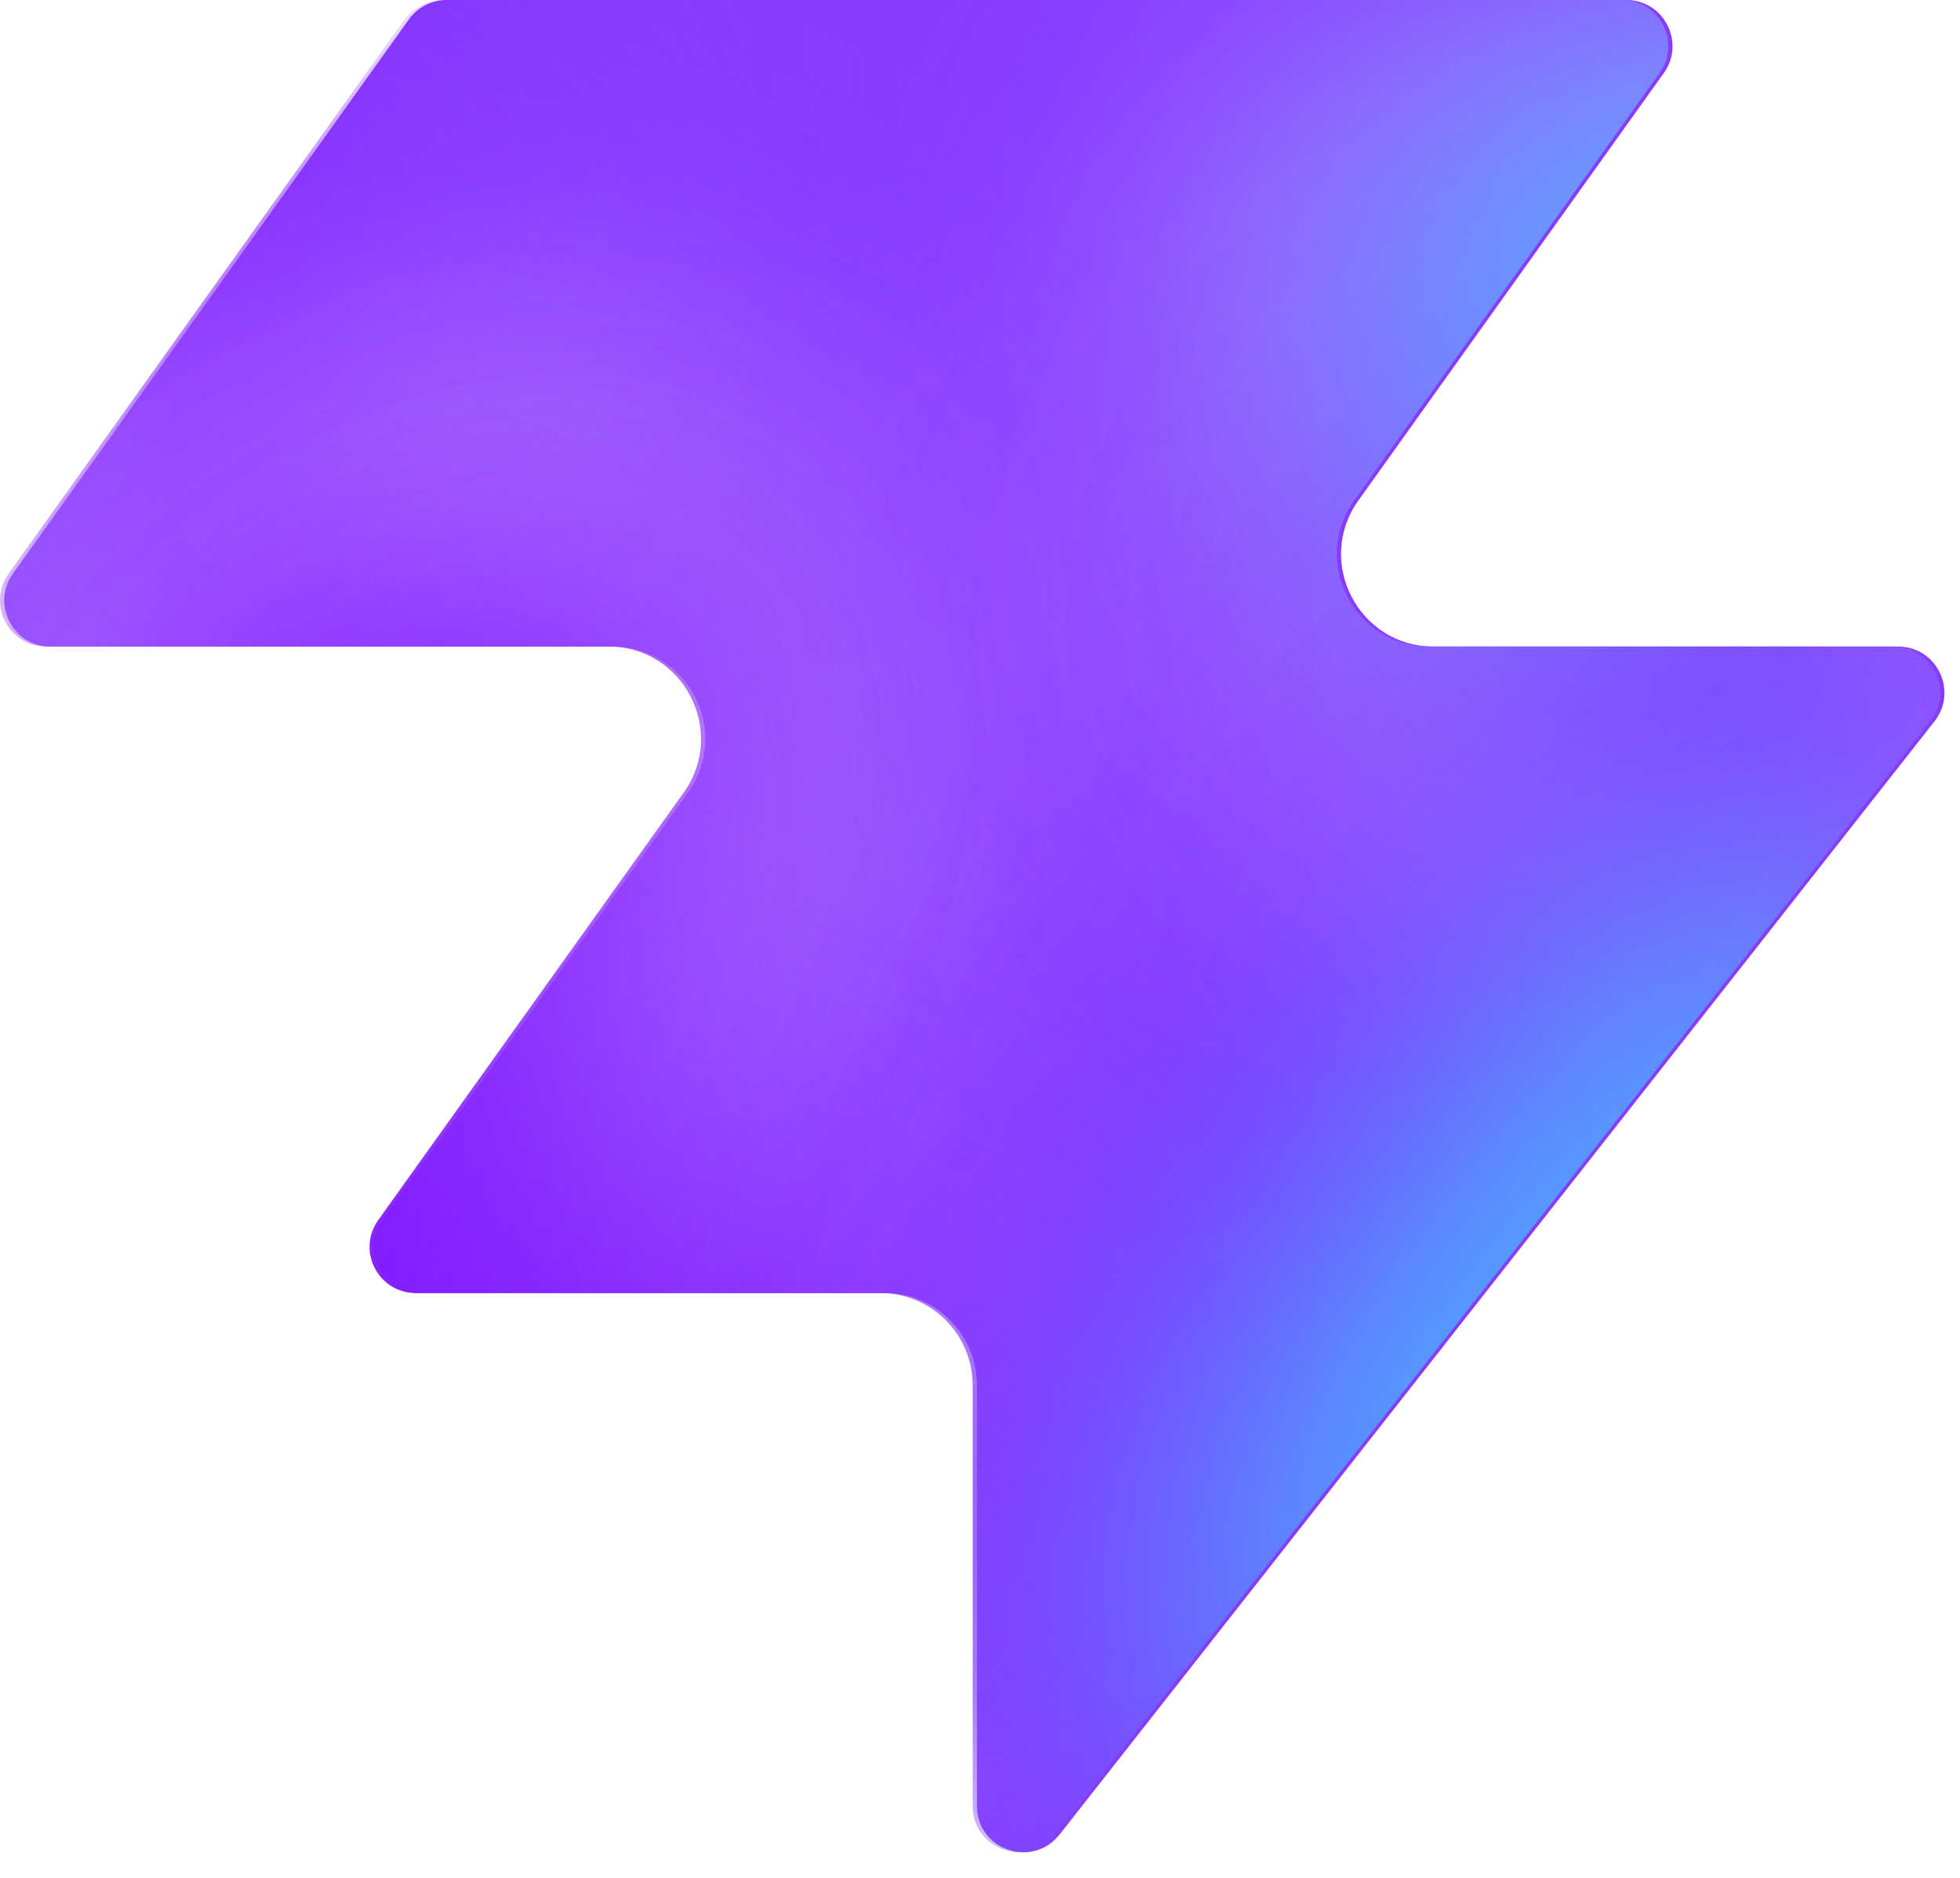
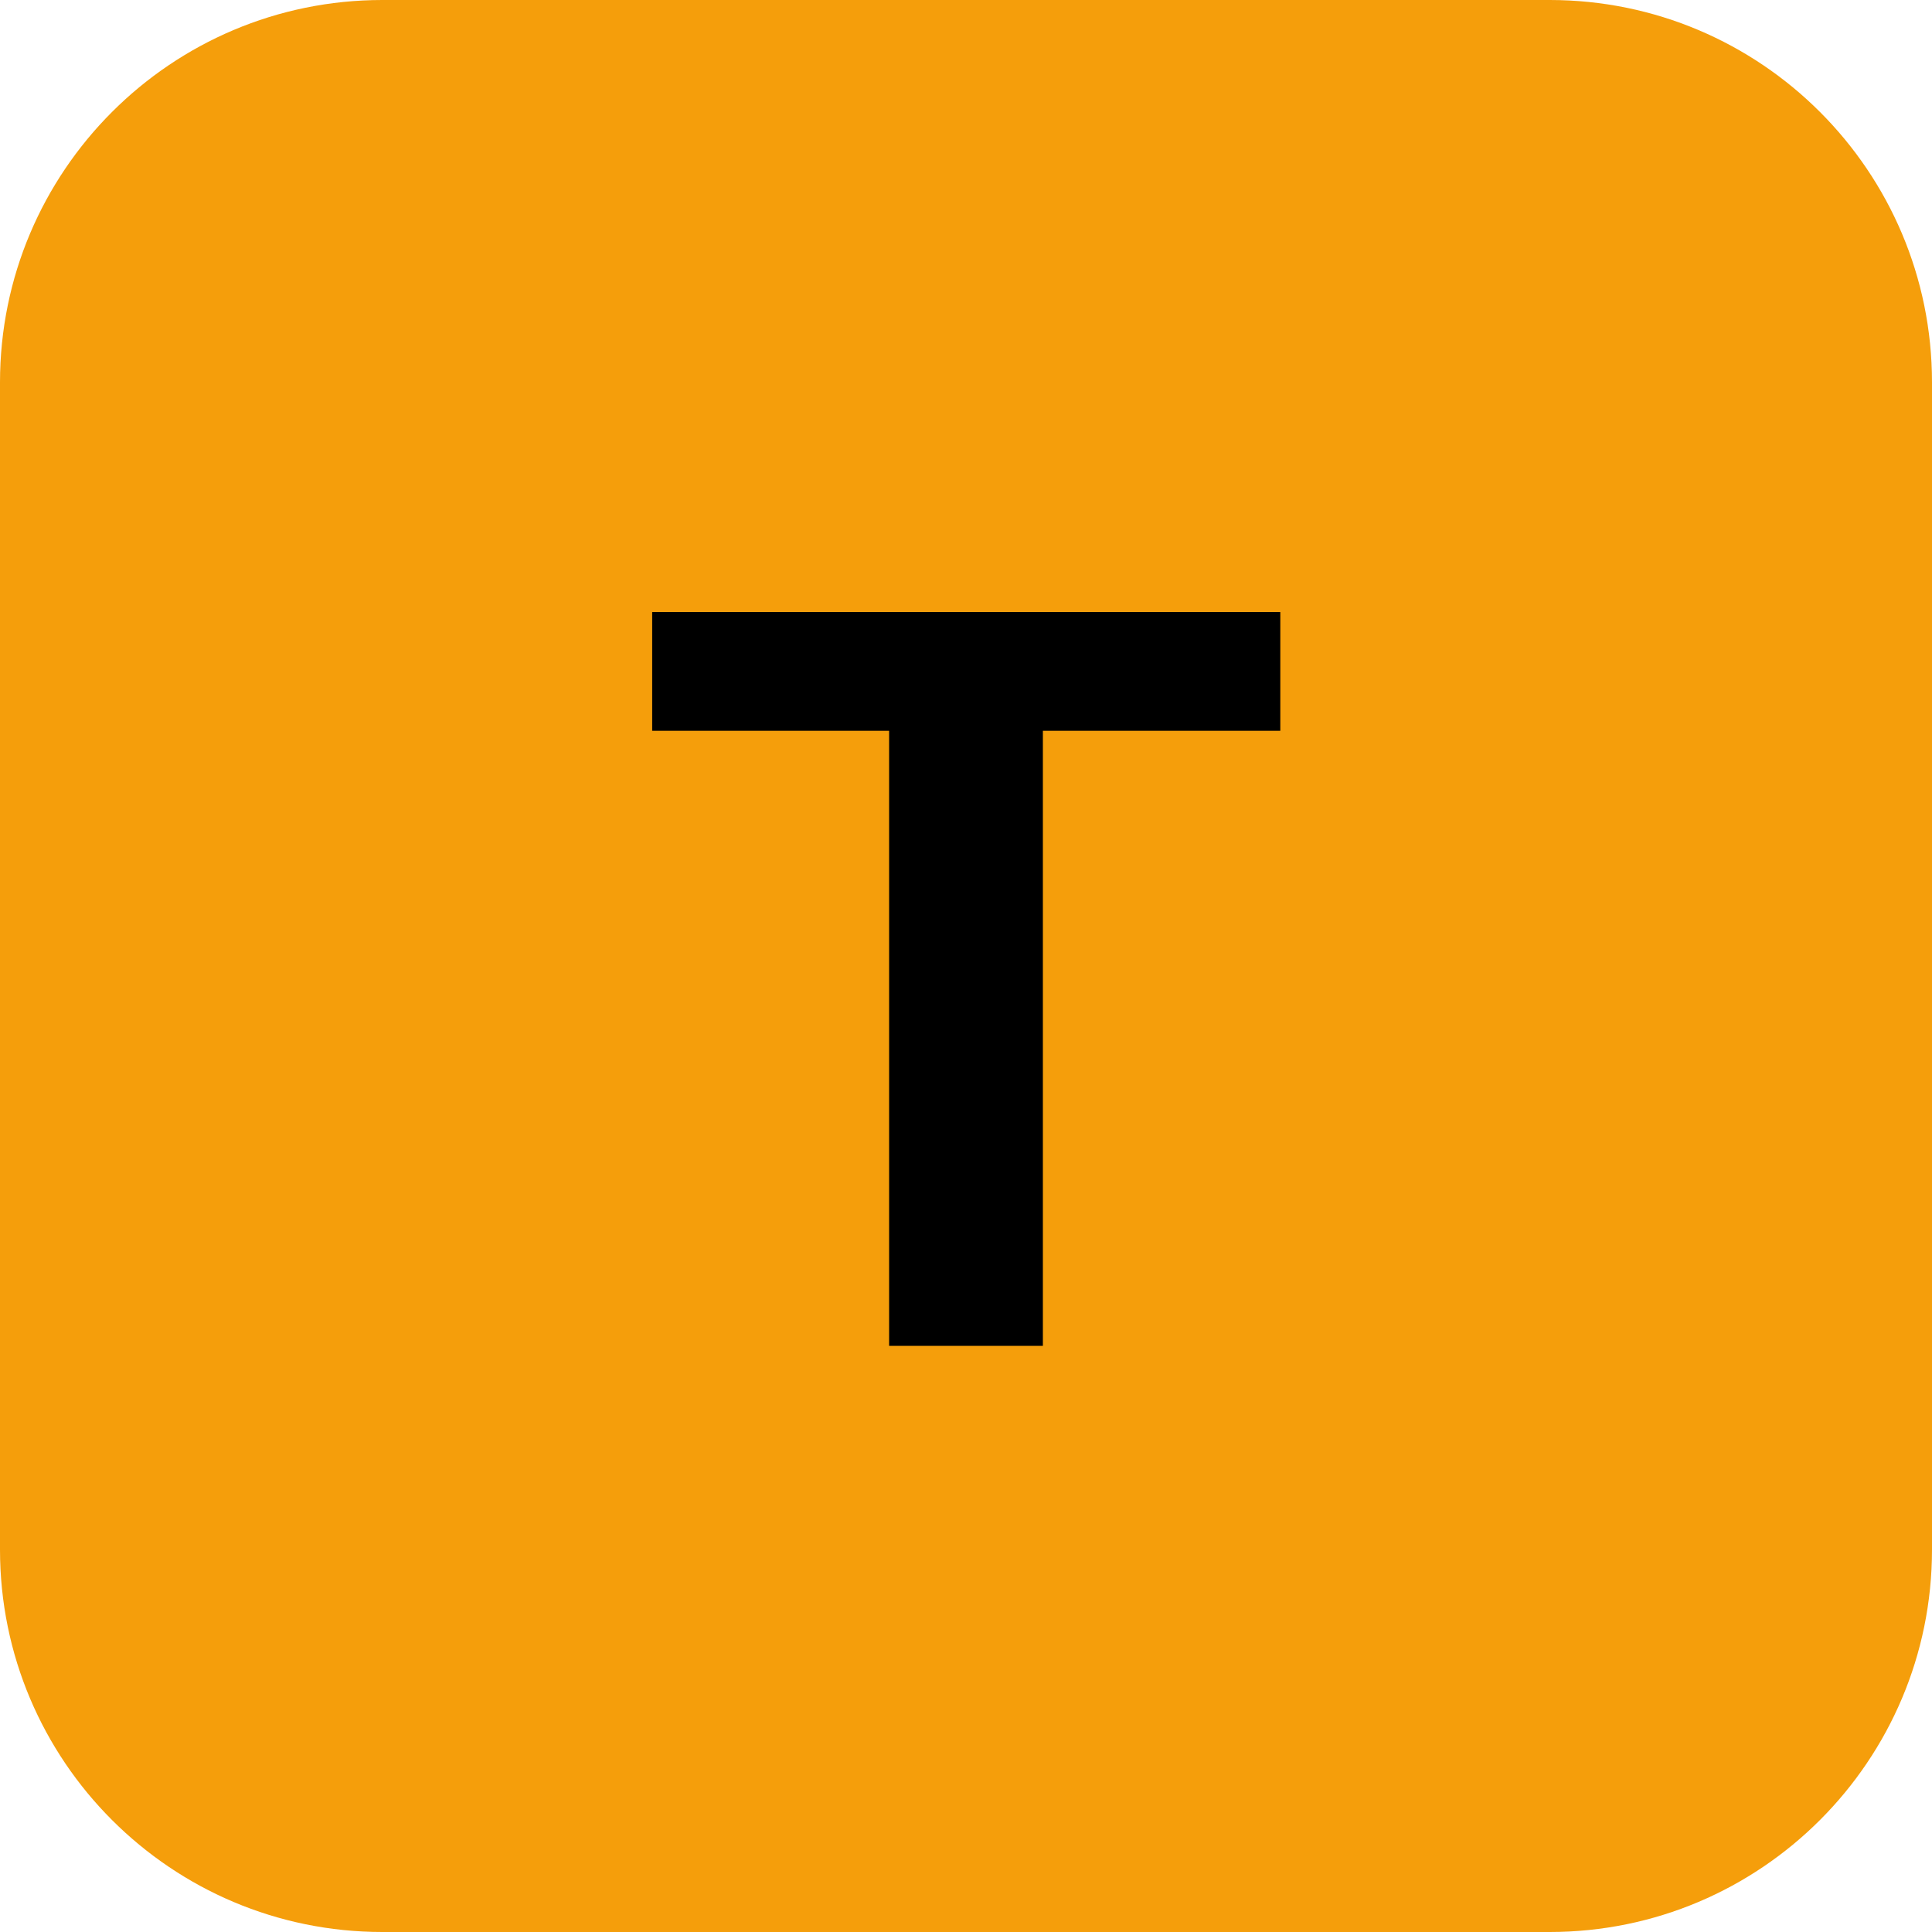
- <svg xmlns="http://www.w3.org/2000/svg" width="48" height="46" fill="none" viewBox="0 0 48 46">
-   <path fill="#863bff" d="M25.946 44.938c-.664.845-2.021.375-2.021-.698V33.937a2.26 2.26 0 0 0-2.262-2.262H10.287c-.92 0-1.456-1.04-.92-1.788l7.48-10.471c1.07-1.497 0-3.578-1.842-3.578H1.237c-.92 0-1.456-1.04-.92-1.788L10.013.474c.214-.297.556-.474.92-.474h28.894c.92 0 1.456 1.04.92 1.788l-7.48 10.471c-1.07 1.498 0 3.579 1.842 3.579h11.377c.943 0 1.473 1.088.89 1.83L25.947 44.94z" style="fill:#863bff;fill:color(display-p3 .525 .23 1);fill-opacity:1" />
-   <mask id="a" width="48" height="46" x="0" y="0" maskUnits="userSpaceOnUse" style="mask-type:alpha">
-     <path fill="#000" d="M25.842 44.938c-.664.844-2.021.375-2.021-.698V33.937a2.26 2.26 0 0 0-2.262-2.262H10.183c-.92 0-1.456-1.04-.92-1.788l7.48-10.471c1.07-1.498 0-3.579-1.842-3.579H1.133c-.92 0-1.456-1.04-.92-1.787L9.91.473c.214-.297.556-.474.92-.474h28.894c.92 0 1.456 1.04.92 1.788l-7.48 10.471c-1.07 1.498 0 3.578 1.842 3.578h11.377c.943 0 1.473 1.088.89 1.832L25.843 44.94z" style="fill:#000;fill-opacity:1" />
-   </mask>
-   <g mask="url(#a)">
-     <g filter="url(#b)">
-       <ellipse cx="5.508" cy="14.704" fill="#ede6ff" rx="5.508" ry="14.704" style="fill:#ede6ff;fill:color(display-p3 .927 .903 1);fill-opacity:1" transform="matrix(.00324 1 1 -.00324 -4.47 31.516)" />
-     </g>
-     <g filter="url(#c)">
-       <ellipse cx="10.399" cy="29.851" fill="#ede6ff" rx="10.399" ry="29.851" style="fill:#ede6ff;fill:color(display-p3 .927 .903 1);fill-opacity:1" transform="matrix(.00324 1 1 -.00324 -39.328 7.883)" />
-     </g>
-     <g filter="url(#d)">
-       <ellipse cx="5.508" cy="30.487" fill="#7e14ff" rx="5.508" ry="30.487" style="fill:#7e14ff;fill:color(display-p3 .492 .077 1);fill-opacity:1" transform="rotate(89.814 -25.913 -14.639)scale(1 -1)" />
-     </g>
-     <g filter="url(#e)">
-       <ellipse cx="5.508" cy="30.599" fill="#7e14ff" rx="5.508" ry="30.599" style="fill:#7e14ff;fill:color(display-p3 .492 .077 1);fill-opacity:1" transform="rotate(89.814 -32.644 -3.334)scale(1 -1)" />
-     </g>
-     <g filter="url(#f)">
-       <ellipse cx="5.508" cy="30.599" fill="#7e14ff" rx="5.508" ry="30.599" style="fill:#7e14ff;fill:color(display-p3 .492 .077 1);fill-opacity:1" transform="matrix(.00324 1 1 -.00324 -34.34 30.47)" />
-     </g>
-     <g filter="url(#g)">
-       <ellipse cx="14.072" cy="22.078" fill="#ede6ff" rx="14.072" ry="22.078" style="fill:#ede6ff;fill:color(display-p3 .927 .903 1);fill-opacity:1" transform="rotate(93.35 24.506 48.493)scale(-1 1)" />
-     </g>
-     <g filter="url(#h)">
-       <ellipse cx="3.47" cy="21.501" fill="#7e14ff" rx="3.47" ry="21.501" style="fill:#7e14ff;fill:color(display-p3 .492 .077 1);fill-opacity:1" transform="rotate(89.009 28.708 47.59)scale(-1 1)" />
-     </g>
-     <g filter="url(#i)">
-       <ellipse cx="3.47" cy="21.501" fill="#7e14ff" rx="3.47" ry="21.501" style="fill:#7e14ff;fill:color(display-p3 .492 .077 1);fill-opacity:1" transform="rotate(89.009 28.708 47.59)scale(-1 1)" />
-     </g>
-     <g filter="url(#j)">
-       <ellipse cx=".387" cy="8.972" fill="#7e14ff" rx="4.407" ry="29.108" style="fill:#7e14ff;fill:color(display-p3 .492 .077 1);fill-opacity:1" transform="rotate(39.51 .387 8.972)" />
-     </g>
-     <g filter="url(#k)">
-       <ellipse cx="47.523" cy="-6.092" fill="#7e14ff" rx="4.407" ry="29.108" style="fill:#7e14ff;fill:color(display-p3 .492 .077 1);fill-opacity:1" transform="rotate(37.892 47.523 -6.092)" />
-     </g>
-     <g filter="url(#l)">
-       <ellipse cx="41.412" cy="6.333" fill="#47bfff" rx="5.971" ry="9.665" style="fill:#47bfff;fill:color(display-p3 .28 .748 1);fill-opacity:1" transform="rotate(37.892 41.412 6.333)" />
-     </g>
-     <g filter="url(#m)">
-       <ellipse cx="-1.879" cy="38.332" fill="#7e14ff" rx="4.407" ry="29.108" style="fill:#7e14ff;fill:color(display-p3 .492 .077 1);fill-opacity:1" transform="rotate(37.892 -1.88 38.332)" />
-     </g>
-     <g filter="url(#n)">
-       <ellipse cx="-1.879" cy="38.332" fill="#7e14ff" rx="4.407" ry="29.108" style="fill:#7e14ff;fill:color(display-p3 .492 .077 1);fill-opacity:1" transform="rotate(37.892 -1.88 38.332)" />
-     </g>
-     <g filter="url(#o)">
-       <ellipse cx="35.651" cy="29.907" fill="#7e14ff" rx="4.407" ry="29.108" style="fill:#7e14ff;fill:color(display-p3 .492 .077 1);fill-opacity:1" transform="rotate(37.892 35.651 29.907)" />
-     </g>
-     <g filter="url(#p)">
-       <ellipse cx="38.418" cy="32.4" fill="#47bfff" rx="5.971" ry="15.297" style="fill:#47bfff;fill:color(display-p3 .28 .748 1);fill-opacity:1" transform="rotate(37.892 38.418 32.4)" />
-     </g>
-   </g>
-   <defs>
-     <filter id="b" width="60.045" height="41.654" x="-19.77" y="16.149" color-interpolation-filters="sRGB" filterUnits="userSpaceOnUse">
-       <feFlood flood-opacity="0" result="BackgroundImageFix" />
-       <feBlend in="SourceGraphic" in2="BackgroundImageFix" result="shape" />
-       <feGaussianBlur result="effect1_foregroundBlur_2002_17158" stdDeviation="7.659" />
-     </filter>
-     <filter id="c" width="90.34" height="51.437" x="-54.613" y="-7.533" color-interpolation-filters="sRGB" filterUnits="userSpaceOnUse">
-       <feFlood flood-opacity="0" result="BackgroundImageFix" />
-       <feBlend in="SourceGraphic" in2="BackgroundImageFix" result="shape" />
-       <feGaussianBlur result="effect1_foregroundBlur_2002_17158" stdDeviation="7.659" />
-     </filter>
-     <filter id="d" width="79.355" height="29.4" x="-49.64" y="2.03" color-interpolation-filters="sRGB" filterUnits="userSpaceOnUse">
-       <feFlood flood-opacity="0" result="BackgroundImageFix" />
-       <feBlend in="SourceGraphic" in2="BackgroundImageFix" result="shape" />
-       <feGaussianBlur result="effect1_foregroundBlur_2002_17158" stdDeviation="4.596" />
-     </filter>
-     <filter id="e" width="79.579" height="29.4" x="-45.045" y="20.029" color-interpolation-filters="sRGB" filterUnits="userSpaceOnUse">
-       <feFlood flood-opacity="0" result="BackgroundImageFix" />
-       <feBlend in="SourceGraphic" in2="BackgroundImageFix" result="shape" />
-       <feGaussianBlur result="effect1_foregroundBlur_2002_17158" stdDeviation="4.596" />
-     </filter>
-     <filter id="f" width="79.579" height="29.4" x="-43.513" y="21.178" color-interpolation-filters="sRGB" filterUnits="userSpaceOnUse">
-       <feFlood flood-opacity="0" result="BackgroundImageFix" />
-       <feBlend in="SourceGraphic" in2="BackgroundImageFix" result="shape" />
-       <feGaussianBlur result="effect1_foregroundBlur_2002_17158" stdDeviation="4.596" />
-     </filter>
-     <filter id="g" width="74.749" height="58.852" x="15.756" y="-17.901" color-interpolation-filters="sRGB" filterUnits="userSpaceOnUse">
-       <feFlood flood-opacity="0" result="BackgroundImageFix" />
-       <feBlend in="SourceGraphic" in2="BackgroundImageFix" result="shape" />
-       <feGaussianBlur result="effect1_foregroundBlur_2002_17158" stdDeviation="7.659" />
-     </filter>
-     <filter id="h" width="61.377" height="25.362" x="23.548" y="2.284" color-interpolation-filters="sRGB" filterUnits="userSpaceOnUse">
-       <feFlood flood-opacity="0" result="BackgroundImageFix" />
-       <feBlend in="SourceGraphic" in2="BackgroundImageFix" result="shape" />
-       <feGaussianBlur result="effect1_foregroundBlur_2002_17158" stdDeviation="4.596" />
-     </filter>
-     <filter id="i" width="61.377" height="25.362" x="23.548" y="2.284" color-interpolation-filters="sRGB" filterUnits="userSpaceOnUse">
-       <feFlood flood-opacity="0" result="BackgroundImageFix" />
-       <feBlend in="SourceGraphic" in2="BackgroundImageFix" result="shape" />
-       <feGaussianBlur result="effect1_foregroundBlur_2002_17158" stdDeviation="4.596" />
-     </filter>
-     <filter id="j" width="56.045" height="63.649" x="-27.636" y="-22.853" color-interpolation-filters="sRGB" filterUnits="userSpaceOnUse">
-       <feFlood flood-opacity="0" result="BackgroundImageFix" />
-       <feBlend in="SourceGraphic" in2="BackgroundImageFix" result="shape" />
-       <feGaussianBlur result="effect1_foregroundBlur_2002_17158" stdDeviation="4.596" />
-     </filter>
-     <filter id="k" width="54.814" height="64.646" x="20.116" y="-38.415" color-interpolation-filters="sRGB" filterUnits="userSpaceOnUse">
-       <feFlood flood-opacity="0" result="BackgroundImageFix" />
-       <feBlend in="SourceGraphic" in2="BackgroundImageFix" result="shape" />
-       <feGaussianBlur result="effect1_foregroundBlur_2002_17158" stdDeviation="4.596" />
-     </filter>
-     <filter id="l" width="33.541" height="35.313" x="24.641" y="-11.323" color-interpolation-filters="sRGB" filterUnits="userSpaceOnUse">
-       <feFlood flood-opacity="0" result="BackgroundImageFix" />
-       <feBlend in="SourceGraphic" in2="BackgroundImageFix" result="shape" />
-       <feGaussianBlur result="effect1_foregroundBlur_2002_17158" stdDeviation="4.596" />
-     </filter>
-     <filter id="m" width="54.814" height="64.646" x="-29.286" y="6.009" color-interpolation-filters="sRGB" filterUnits="userSpaceOnUse">
-       <feFlood flood-opacity="0" result="BackgroundImageFix" />
-       <feBlend in="SourceGraphic" in2="BackgroundImageFix" result="shape" />
-       <feGaussianBlur result="effect1_foregroundBlur_2002_17158" stdDeviation="4.596" />
-     </filter>
-     <filter id="n" width="54.814" height="64.646" x="-29.286" y="6.009" color-interpolation-filters="sRGB" filterUnits="userSpaceOnUse">
-       <feFlood flood-opacity="0" result="BackgroundImageFix" />
-       <feBlend in="SourceGraphic" in2="BackgroundImageFix" result="shape" />
-       <feGaussianBlur result="effect1_foregroundBlur_2002_17158" stdDeviation="4.596" />
-     </filter>
-     <filter id="o" width="54.814" height="64.646" x="8.244" y="-2.416" color-interpolation-filters="sRGB" filterUnits="userSpaceOnUse">
-       <feFlood flood-opacity="0" result="BackgroundImageFix" />
-       <feBlend in="SourceGraphic" in2="BackgroundImageFix" result="shape" />
-       <feGaussianBlur result="effect1_foregroundBlur_2002_17158" stdDeviation="4.596" />
-     </filter>
-     <filter id="p" width="39.409" height="43.623" x="18.713" y="10.588" color-interpolation-filters="sRGB" filterUnits="userSpaceOnUse">
-       <feFlood flood-opacity="0" result="BackgroundImageFix" />
-       <feBlend in="SourceGraphic" in2="BackgroundImageFix" result="shape" />
-       <feGaussianBlur result="effect1_foregroundBlur_2002_17158" stdDeviation="4.596" />
-     </filter>
-   </defs>
+ <svg xmlns="http://www.w3.org/2000/svg" width="192" height="192" viewBox="0 0 192 192">
+   <rect width="192" height="192" rx="38" fill="#f59e0b" />
+   <text x="50%" y="54%" dominant-baseline="middle" text-anchor="middle" font-family="Arial, Helvetica, sans-serif" font-weight="bold" font-size="106" fill="#000">T</text>
</svg>
